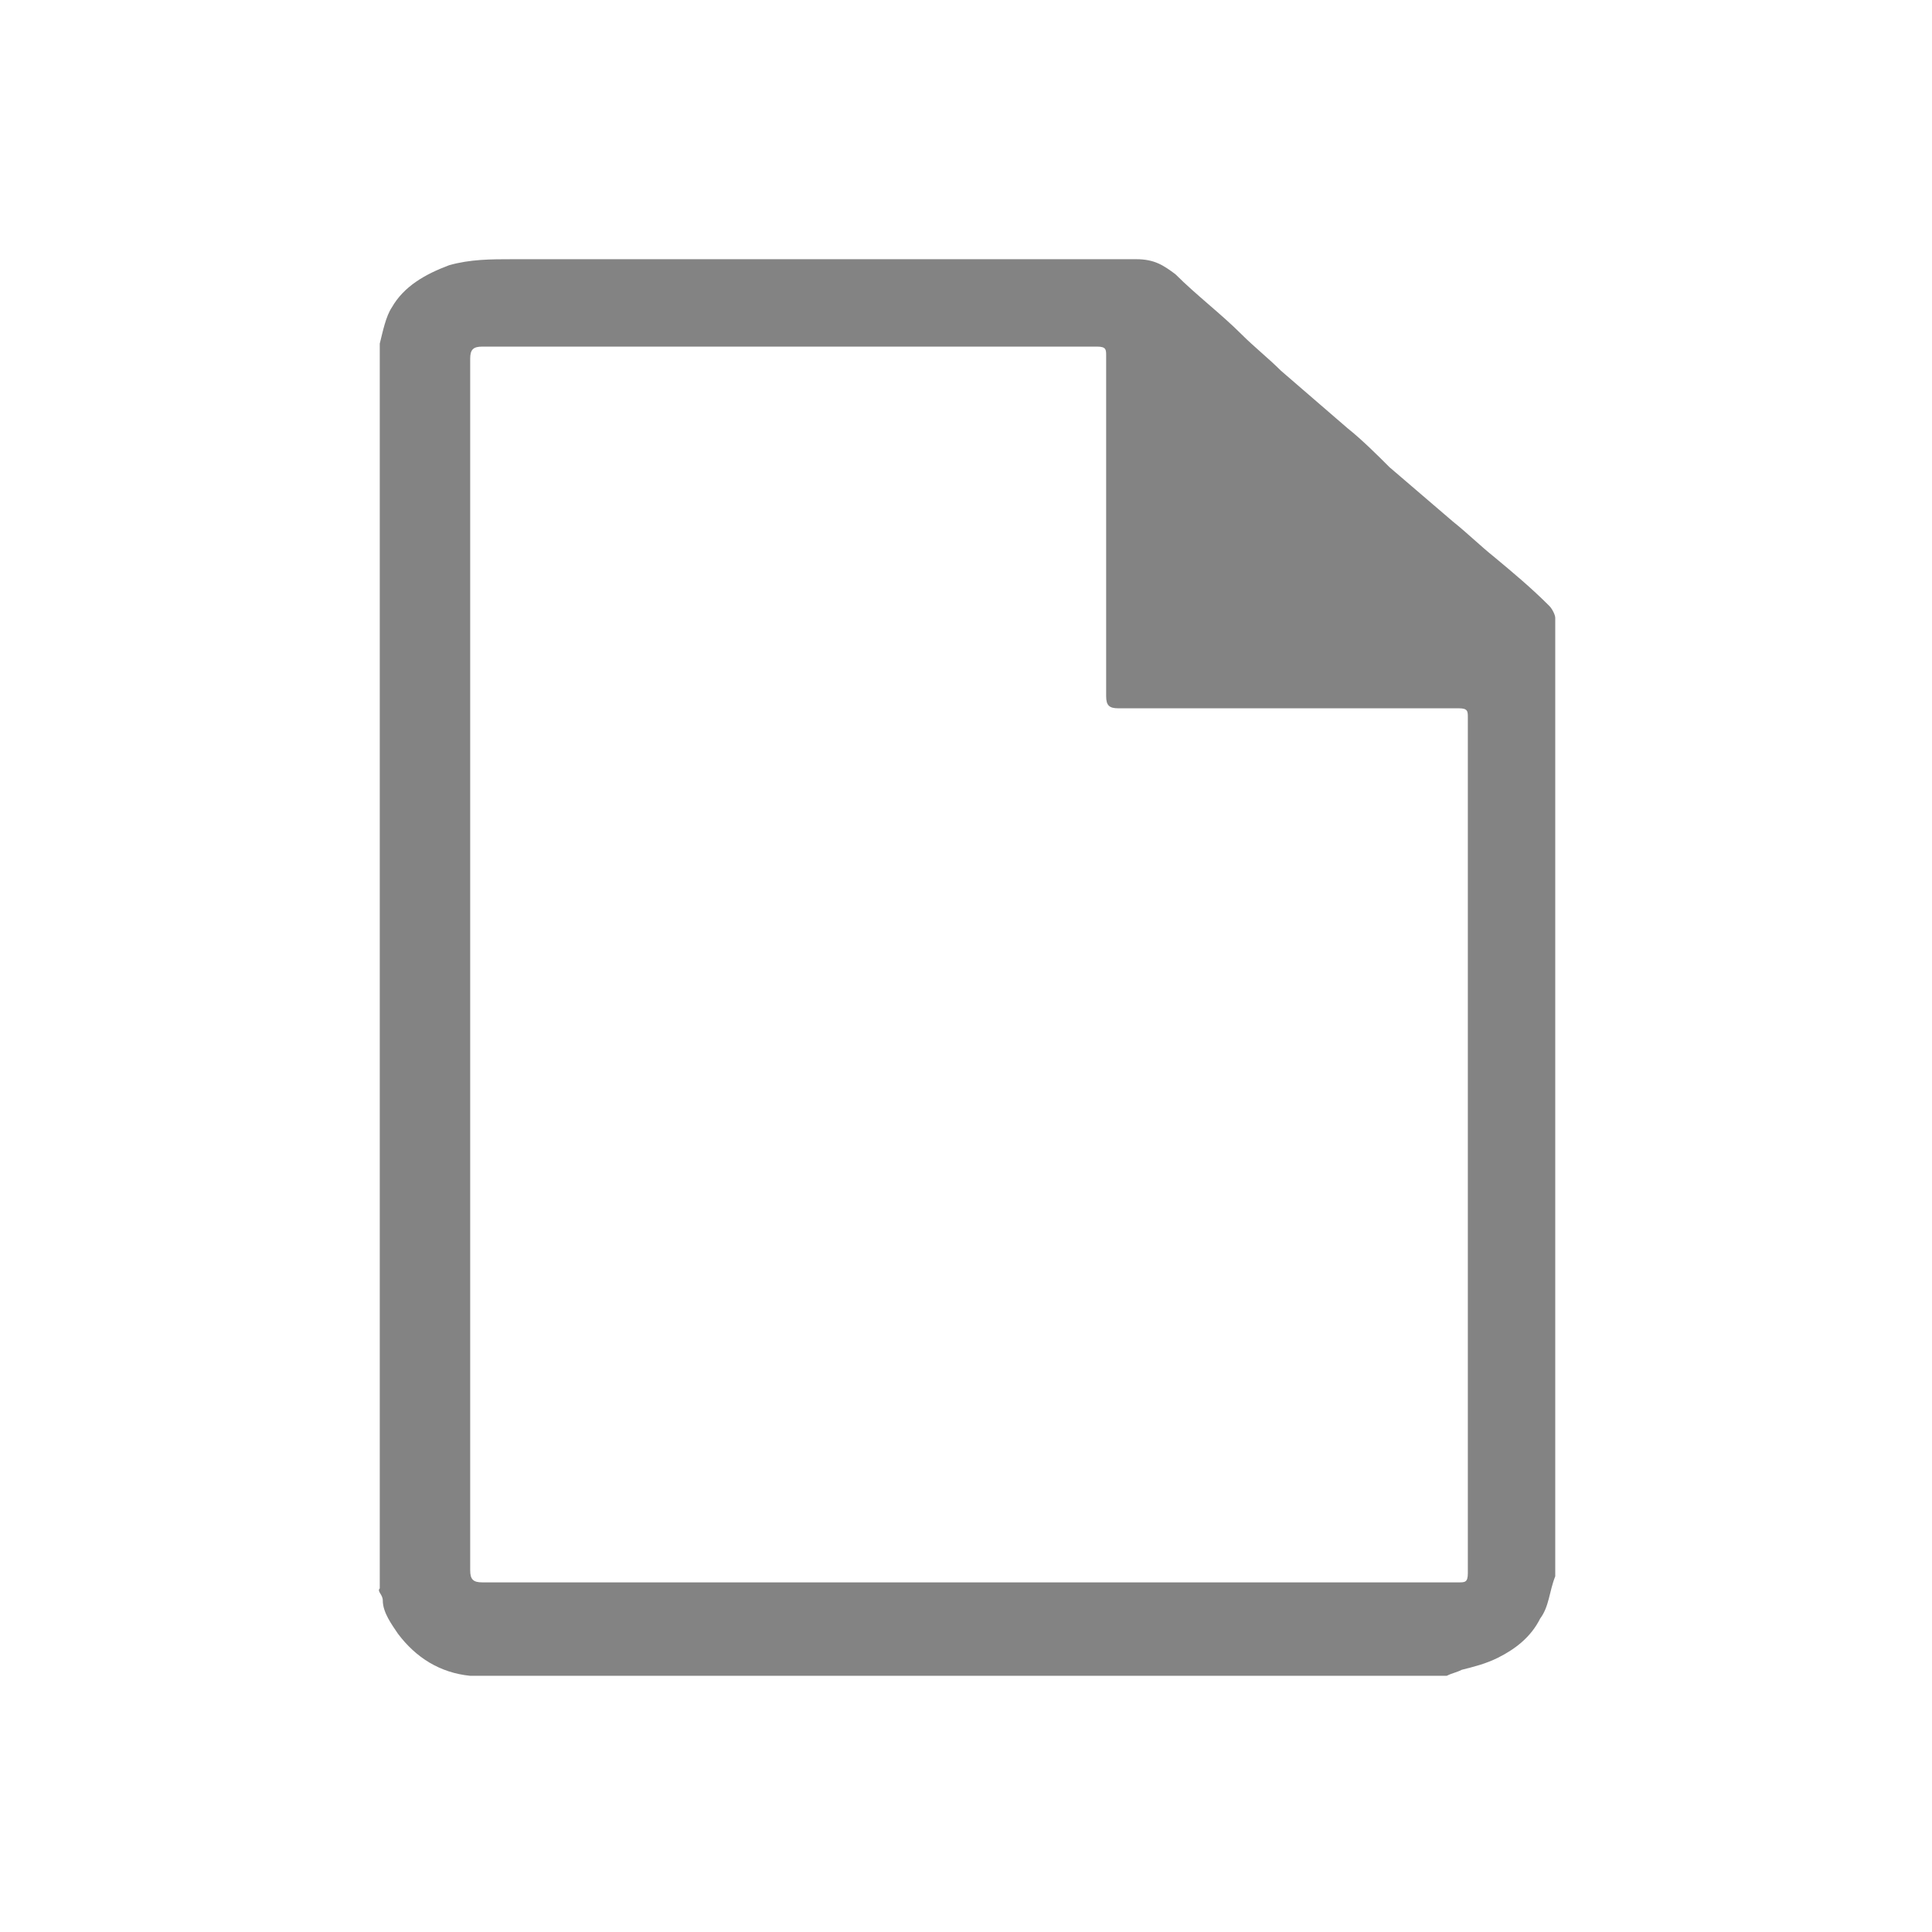
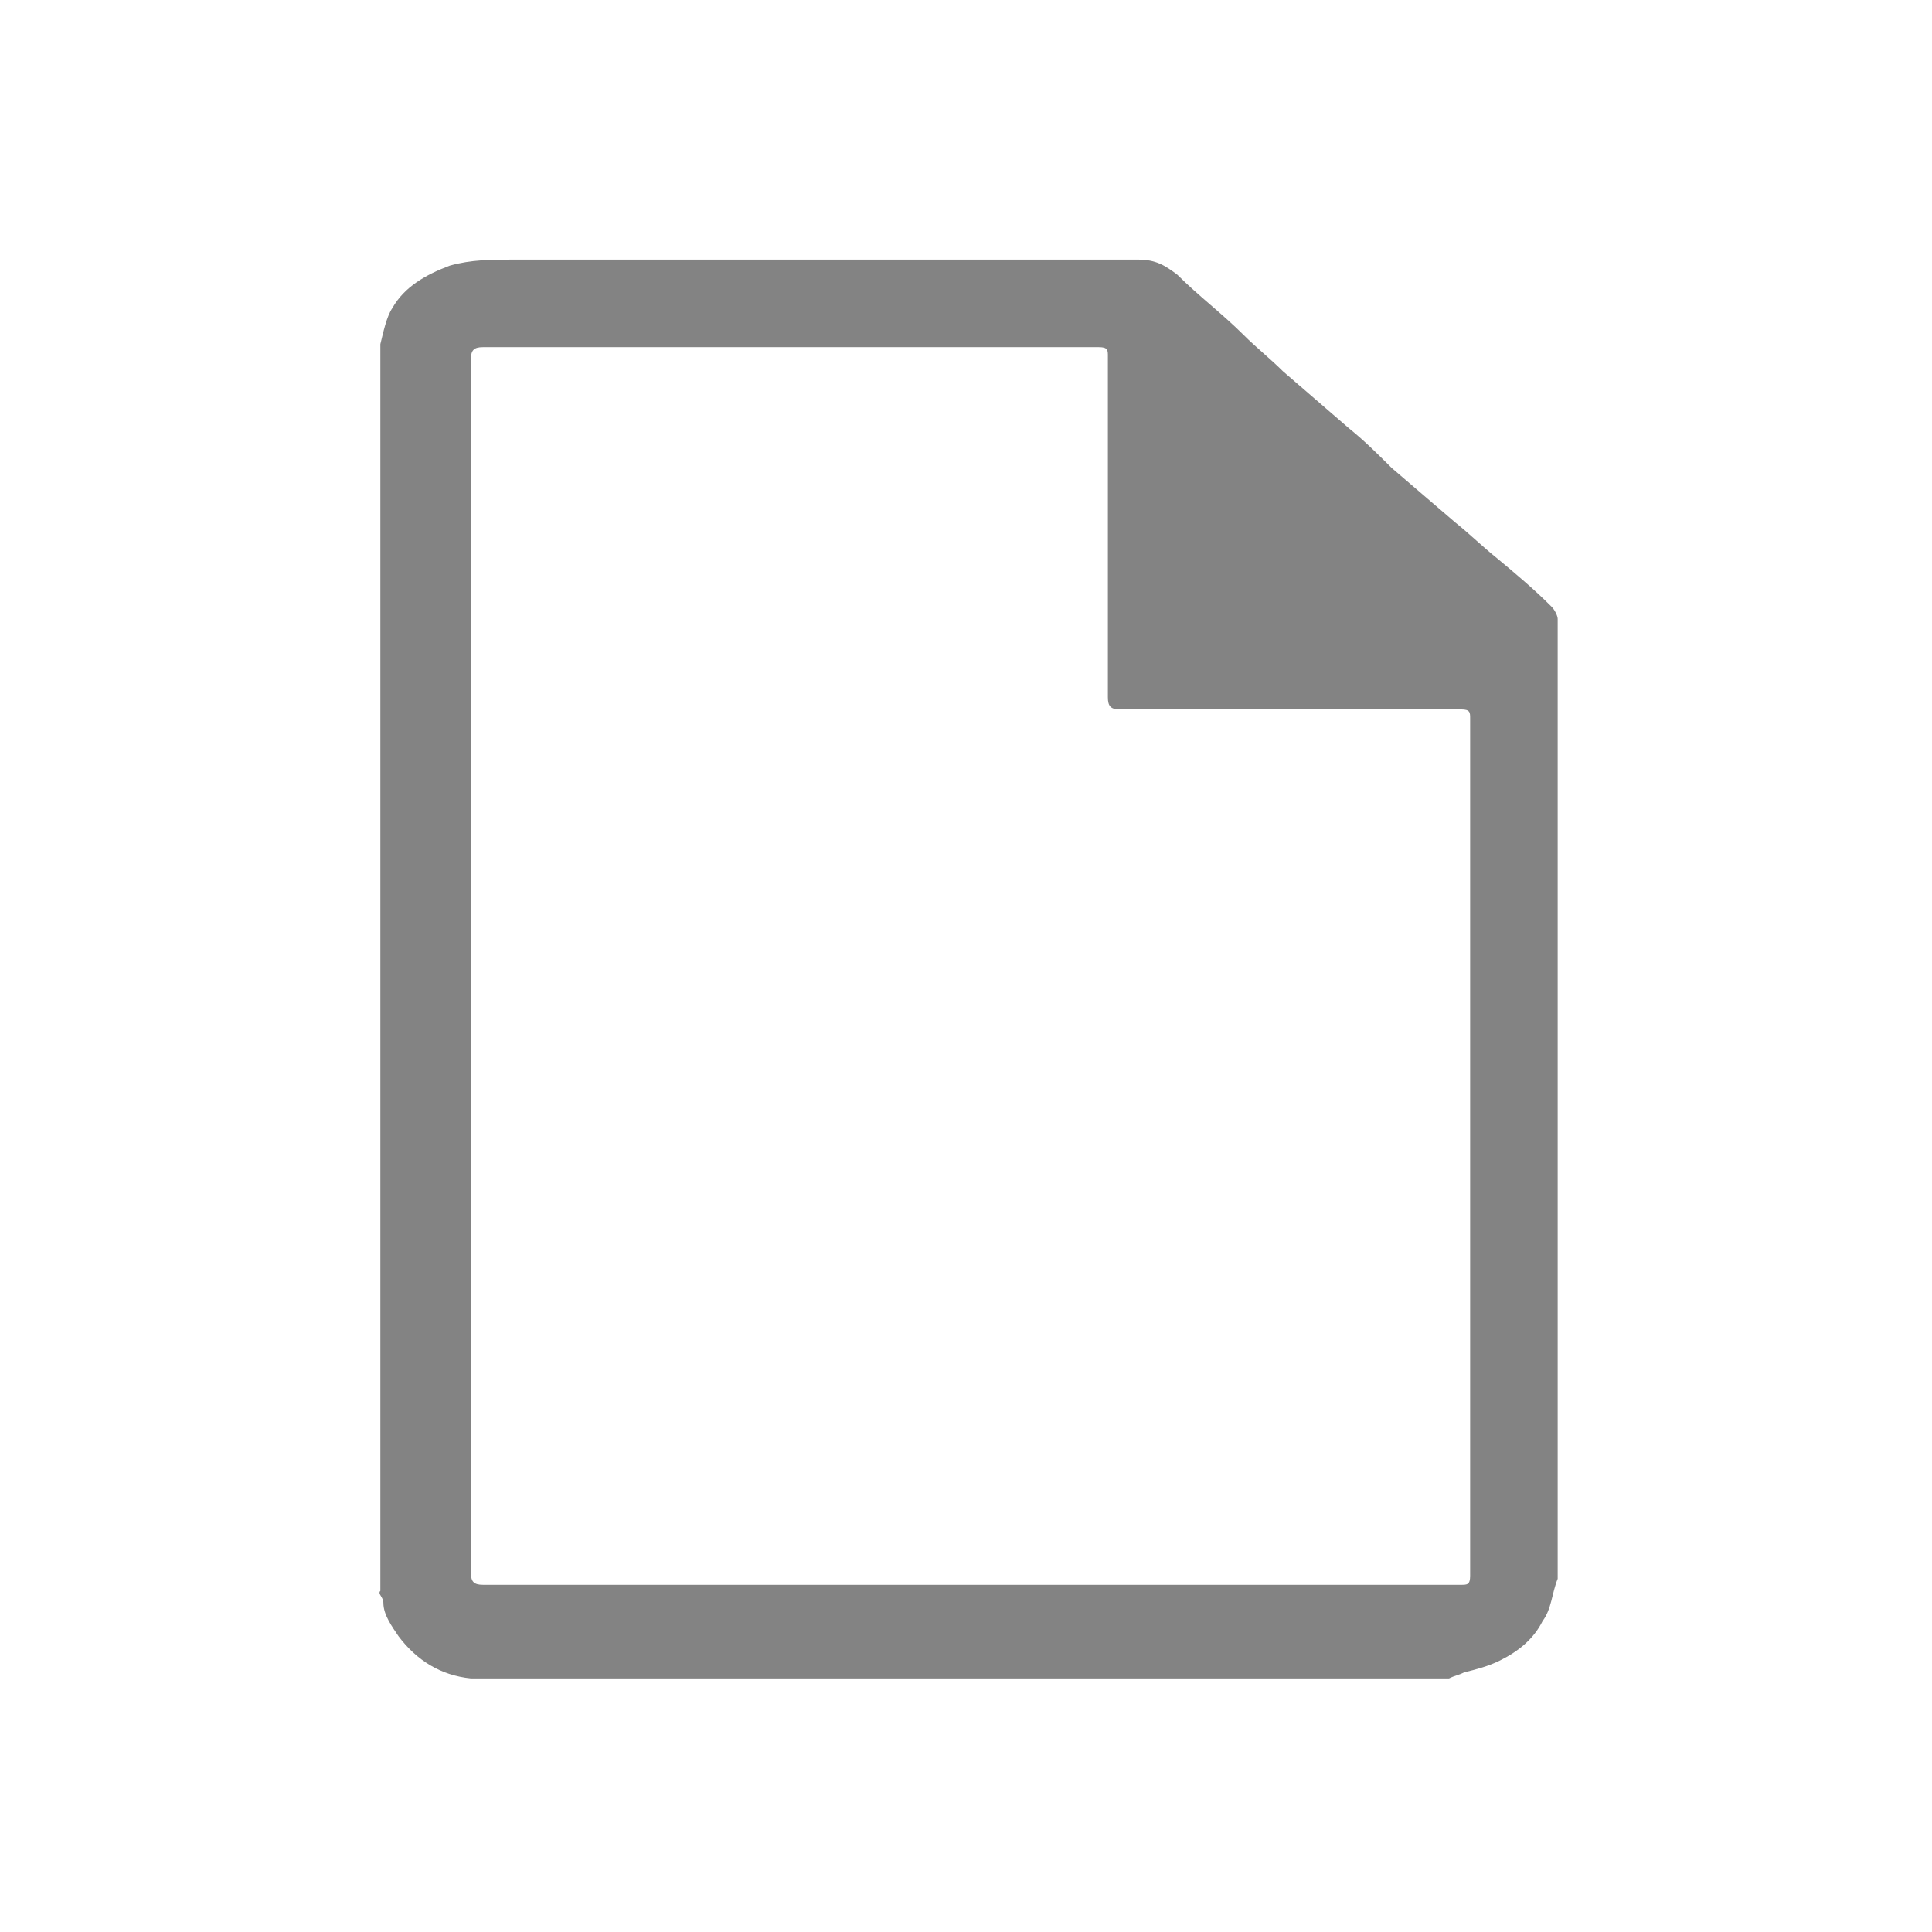
- <svg xmlns="http://www.w3.org/2000/svg" version="1.1" id="Layer_1" x="0px" y="0px" width="64.1px" height="64.1px" viewBox="0 0 64.1 64.1" style="enable-background:new 0 0 64.1 64.1;" xml:space="preserve">
+ <svg xmlns="http://www.w3.org/2000/svg" version="1.1" id="Layer_1" x="0px" y="0px" width="64px" height="64px" viewBox="0 0 64 64" style="enable-background:new 0 0 64 64;" xml:space="preserve">
  <path style="fill:#838383;" d="M51.4,20.1c-0.6-0.6-1.2-1.1-1.8-1.6c-0.5-0.4-0.9-0.8-1.4-1.2c-0.7-0.6-1.4-1.2-2.1-1.8  c-0.4-0.4-0.9-0.9-1.4-1.3c-0.7-0.6-1.5-1.3-2.2-1.9c-0.4-0.4-0.9-0.8-1.3-1.2c-0.7-0.7-1.5-1.3-2.2-2c-0.4-0.3-0.7-0.5-1.3-0.5  c-6.9,0-13.8,0-20.7,0c-0.7,0-1.4,0-2.1,0.2c-0.8,0.3-1.5,0.7-1.9,1.4c-0.2,0.3-0.3,0.8-0.4,1.2c0,0.2,0,0.4,0,0.6s0,0.3,0,0.4  c0,13.1,0,26.2,0,39.3c0,0.2,0,0.3,0,0.4c0,0.2,0,0.4,0,0.6c-0.1,0.1,0.1,0.2,0.1,0.4c0,0.4,0.3,0.8,0.5,1.1  c0.6,0.8,1.4,1.3,2.4,1.4c0.2,0,0.3,0,0.4,0c0.1,0,0.2,0,0.3,0c10.5,0,20.9,0,31.4,0c0.1,0,0.2,0,0.3,0c0.2-0.1,0.3-0.1,0.5-0.2  c0.4-0.1,0.8-0.2,1.2-0.4c0.6-0.3,1.1-0.7,1.4-1.3c0.3-0.4,0.3-0.9,0.5-1.4c0-0.2,0-0.3,0-0.4c0,0,0-0.1,0-0.2c0-10.4,0-20.8,0-31.2  C51.6,20.4,51.5,20.2,51.4,20.1z M48.7,52.2c0,0.3-0.1,0.3-0.3,0.3c-10.8,0-21.6,0-32.4,0c-0.3,0-0.4-0.1-0.4-0.4c0-6.5,0-13.3,0-20  s0-13.5,0-20.2c0-0.3,0.1-0.4,0.4-0.4c6.8,0,13.6,0,20.4,0c0.3,0,0.3,0.1,0.3,0.3c0,3.8,0,7.5,0,11.3c0,0.3,0.1,0.4,0.4,0.4  c3.8,0,7.5,0,11.3,0c0.3,0,0.3,0.1,0.3,0.3C48.7,33.3,48.7,42.8,48.7,52.2z" />
</svg>
